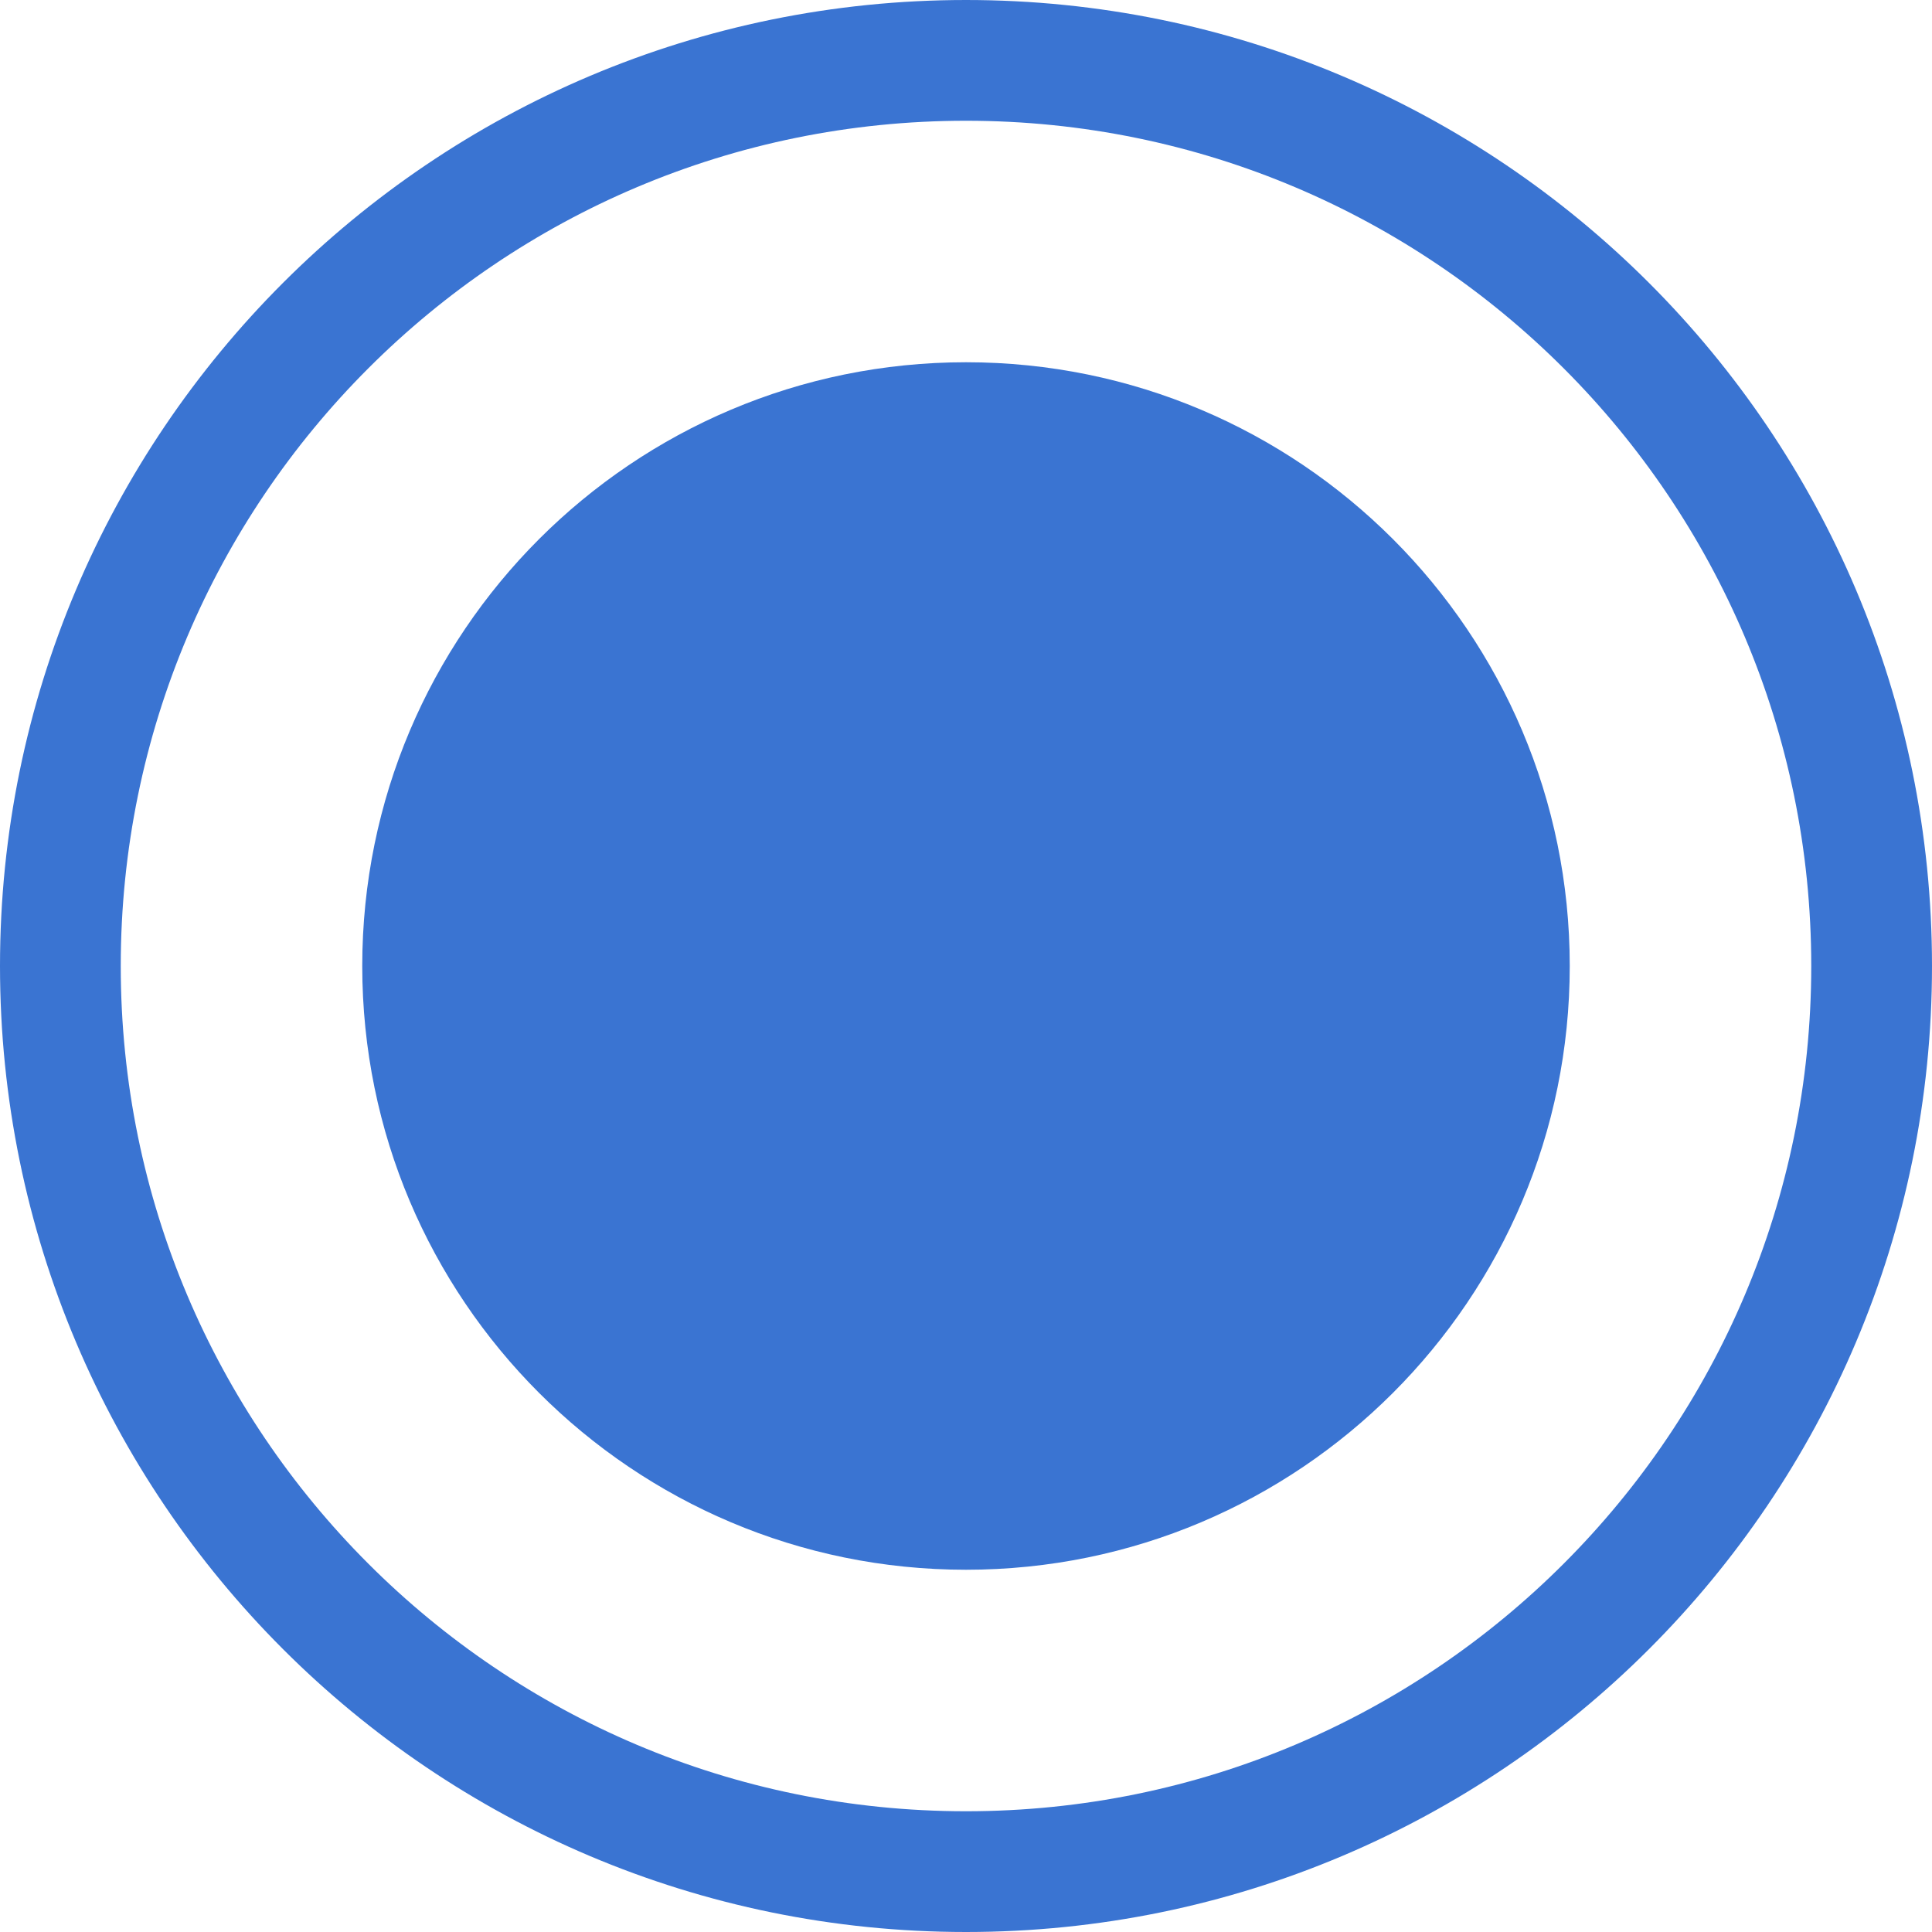
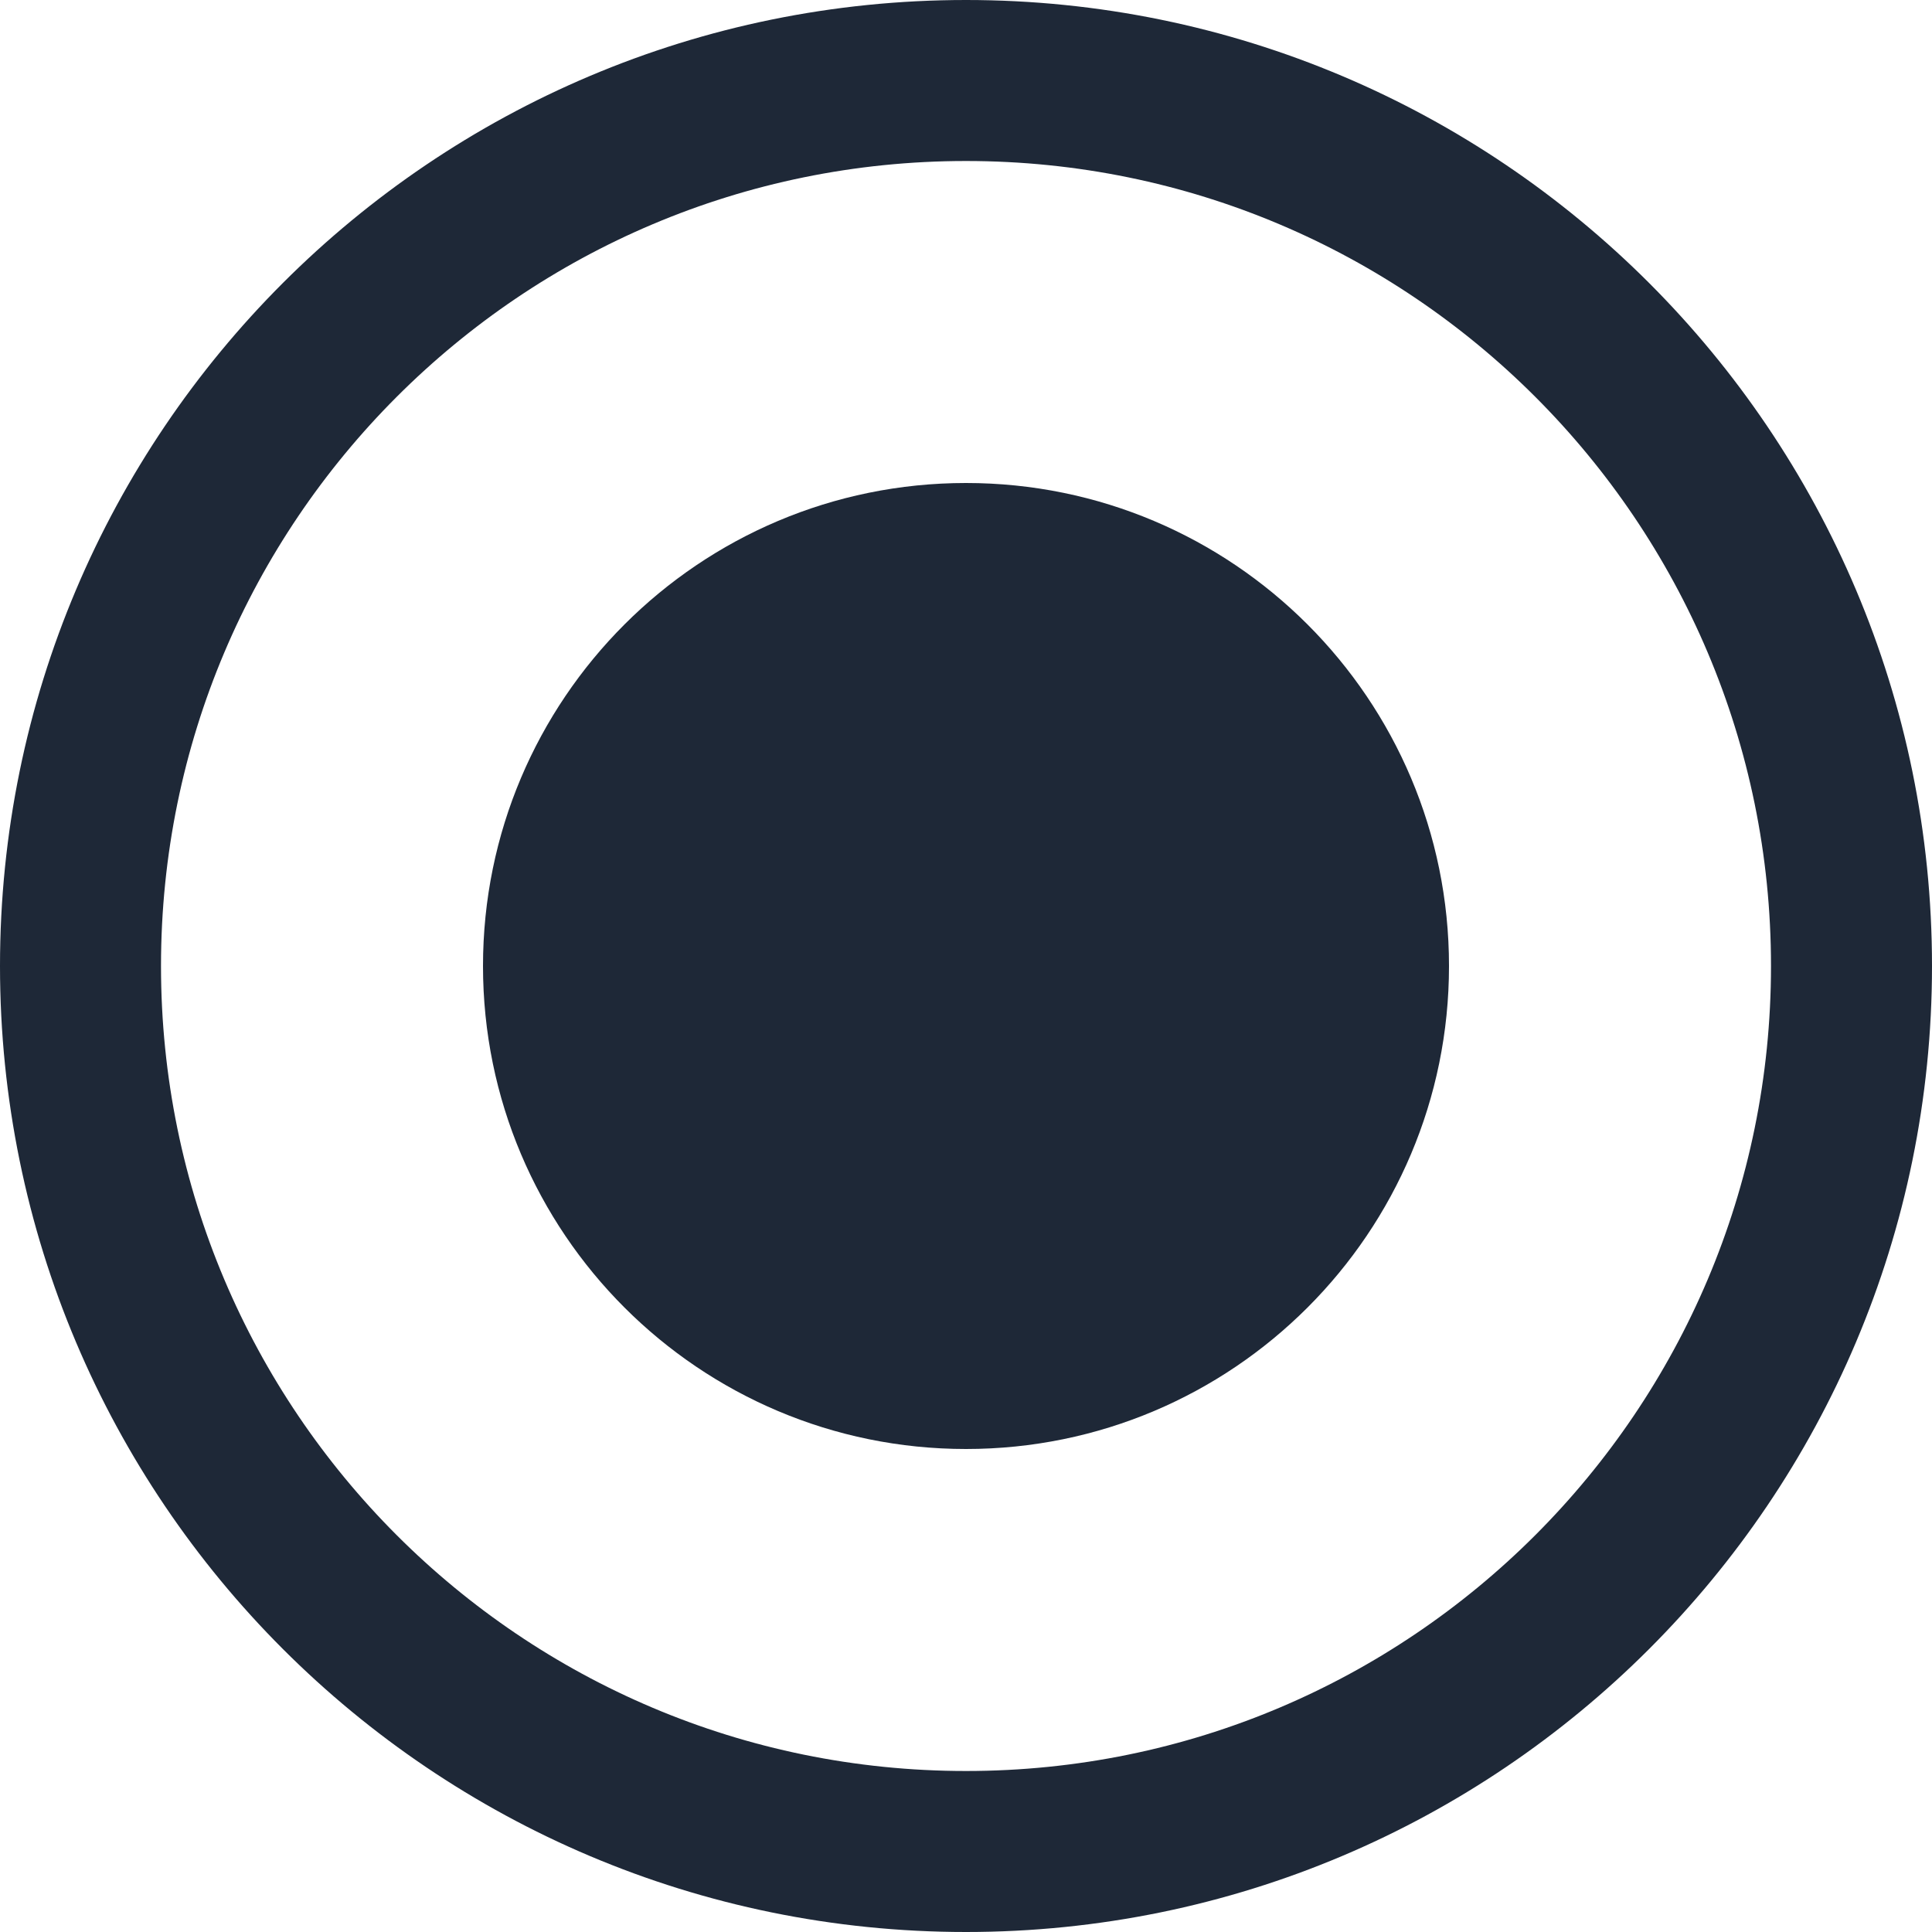
- <svg xmlns="http://www.w3.org/2000/svg" width="16" height="16" viewBox="0 0 16 16" fill="none">
-   <circle cx="8" cy="8" r="5" fill="#3A74D2" />
-   <circle cx="8" cy="8" r="7.5" stroke="#3A74D2" />
+ <svg xmlns="http://www.w3.org/2000/svg" width="12" height="12" viewBox="0 0 12 12" fill="none">
+   <circle cx="6" cy="6" r="5.5" stroke="#1E2837" />
+   <circle cx="6" cy="6" r="3" fill="#1E2837" />
</svg>
